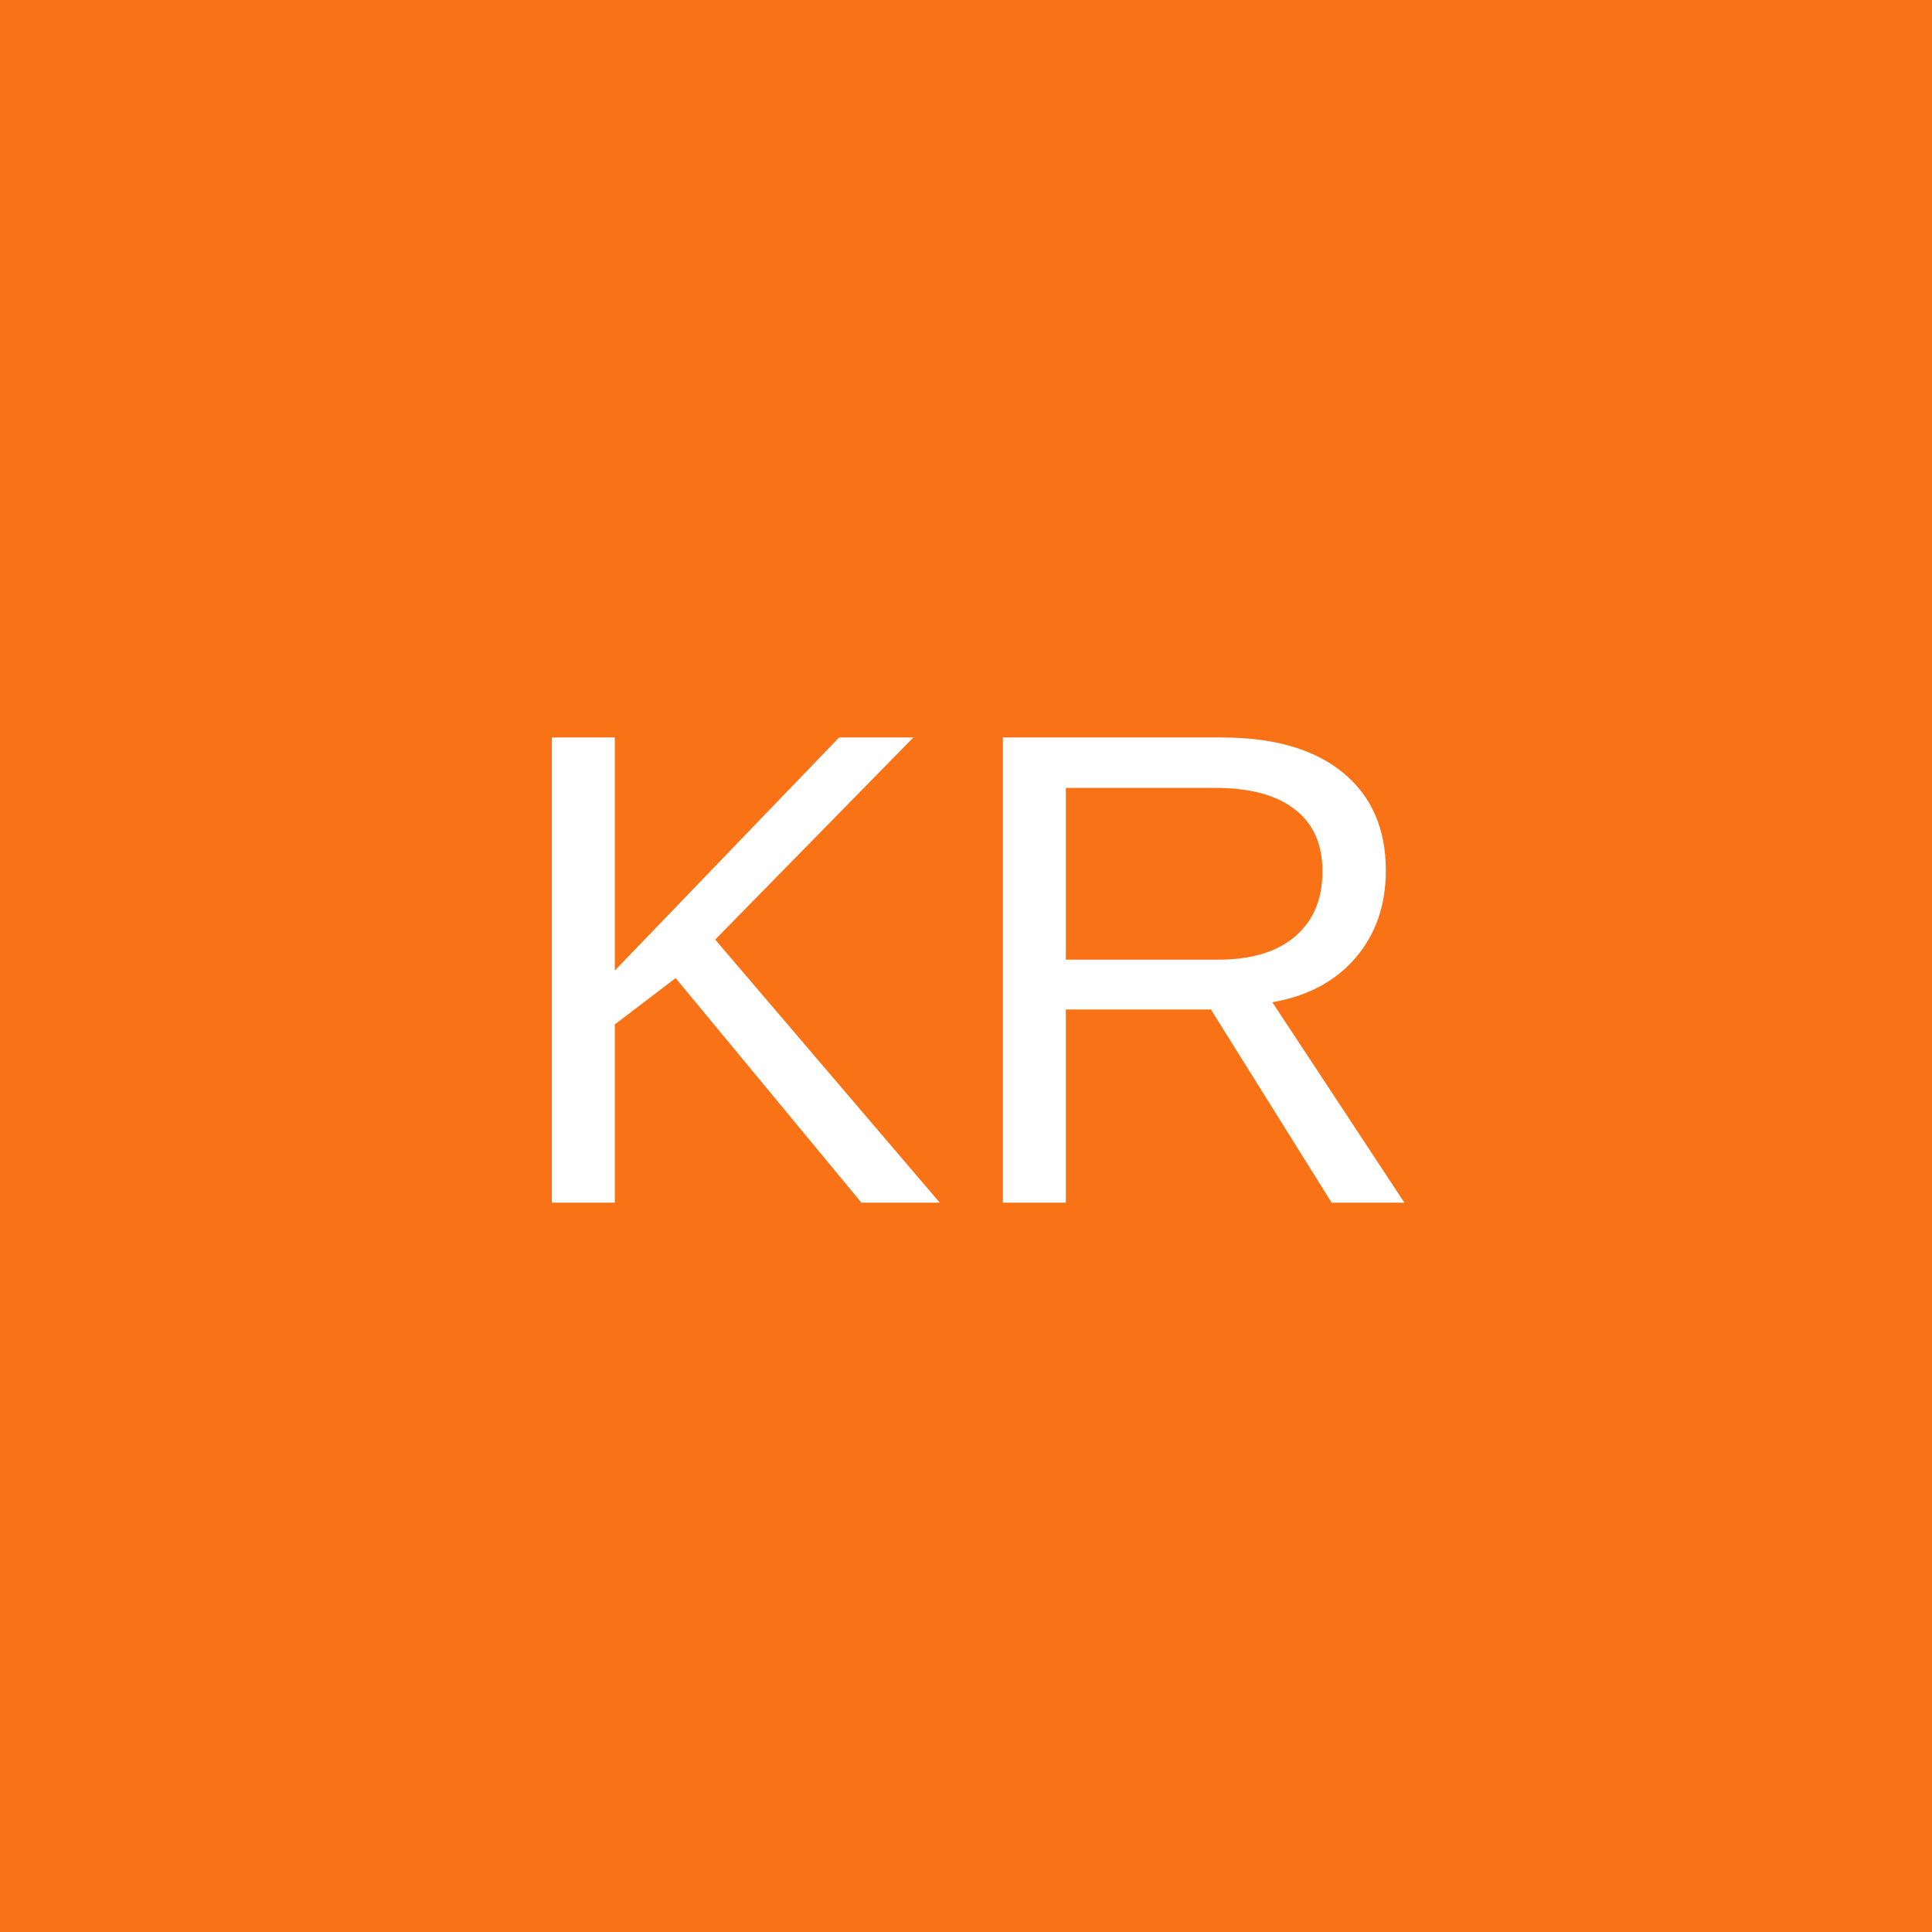
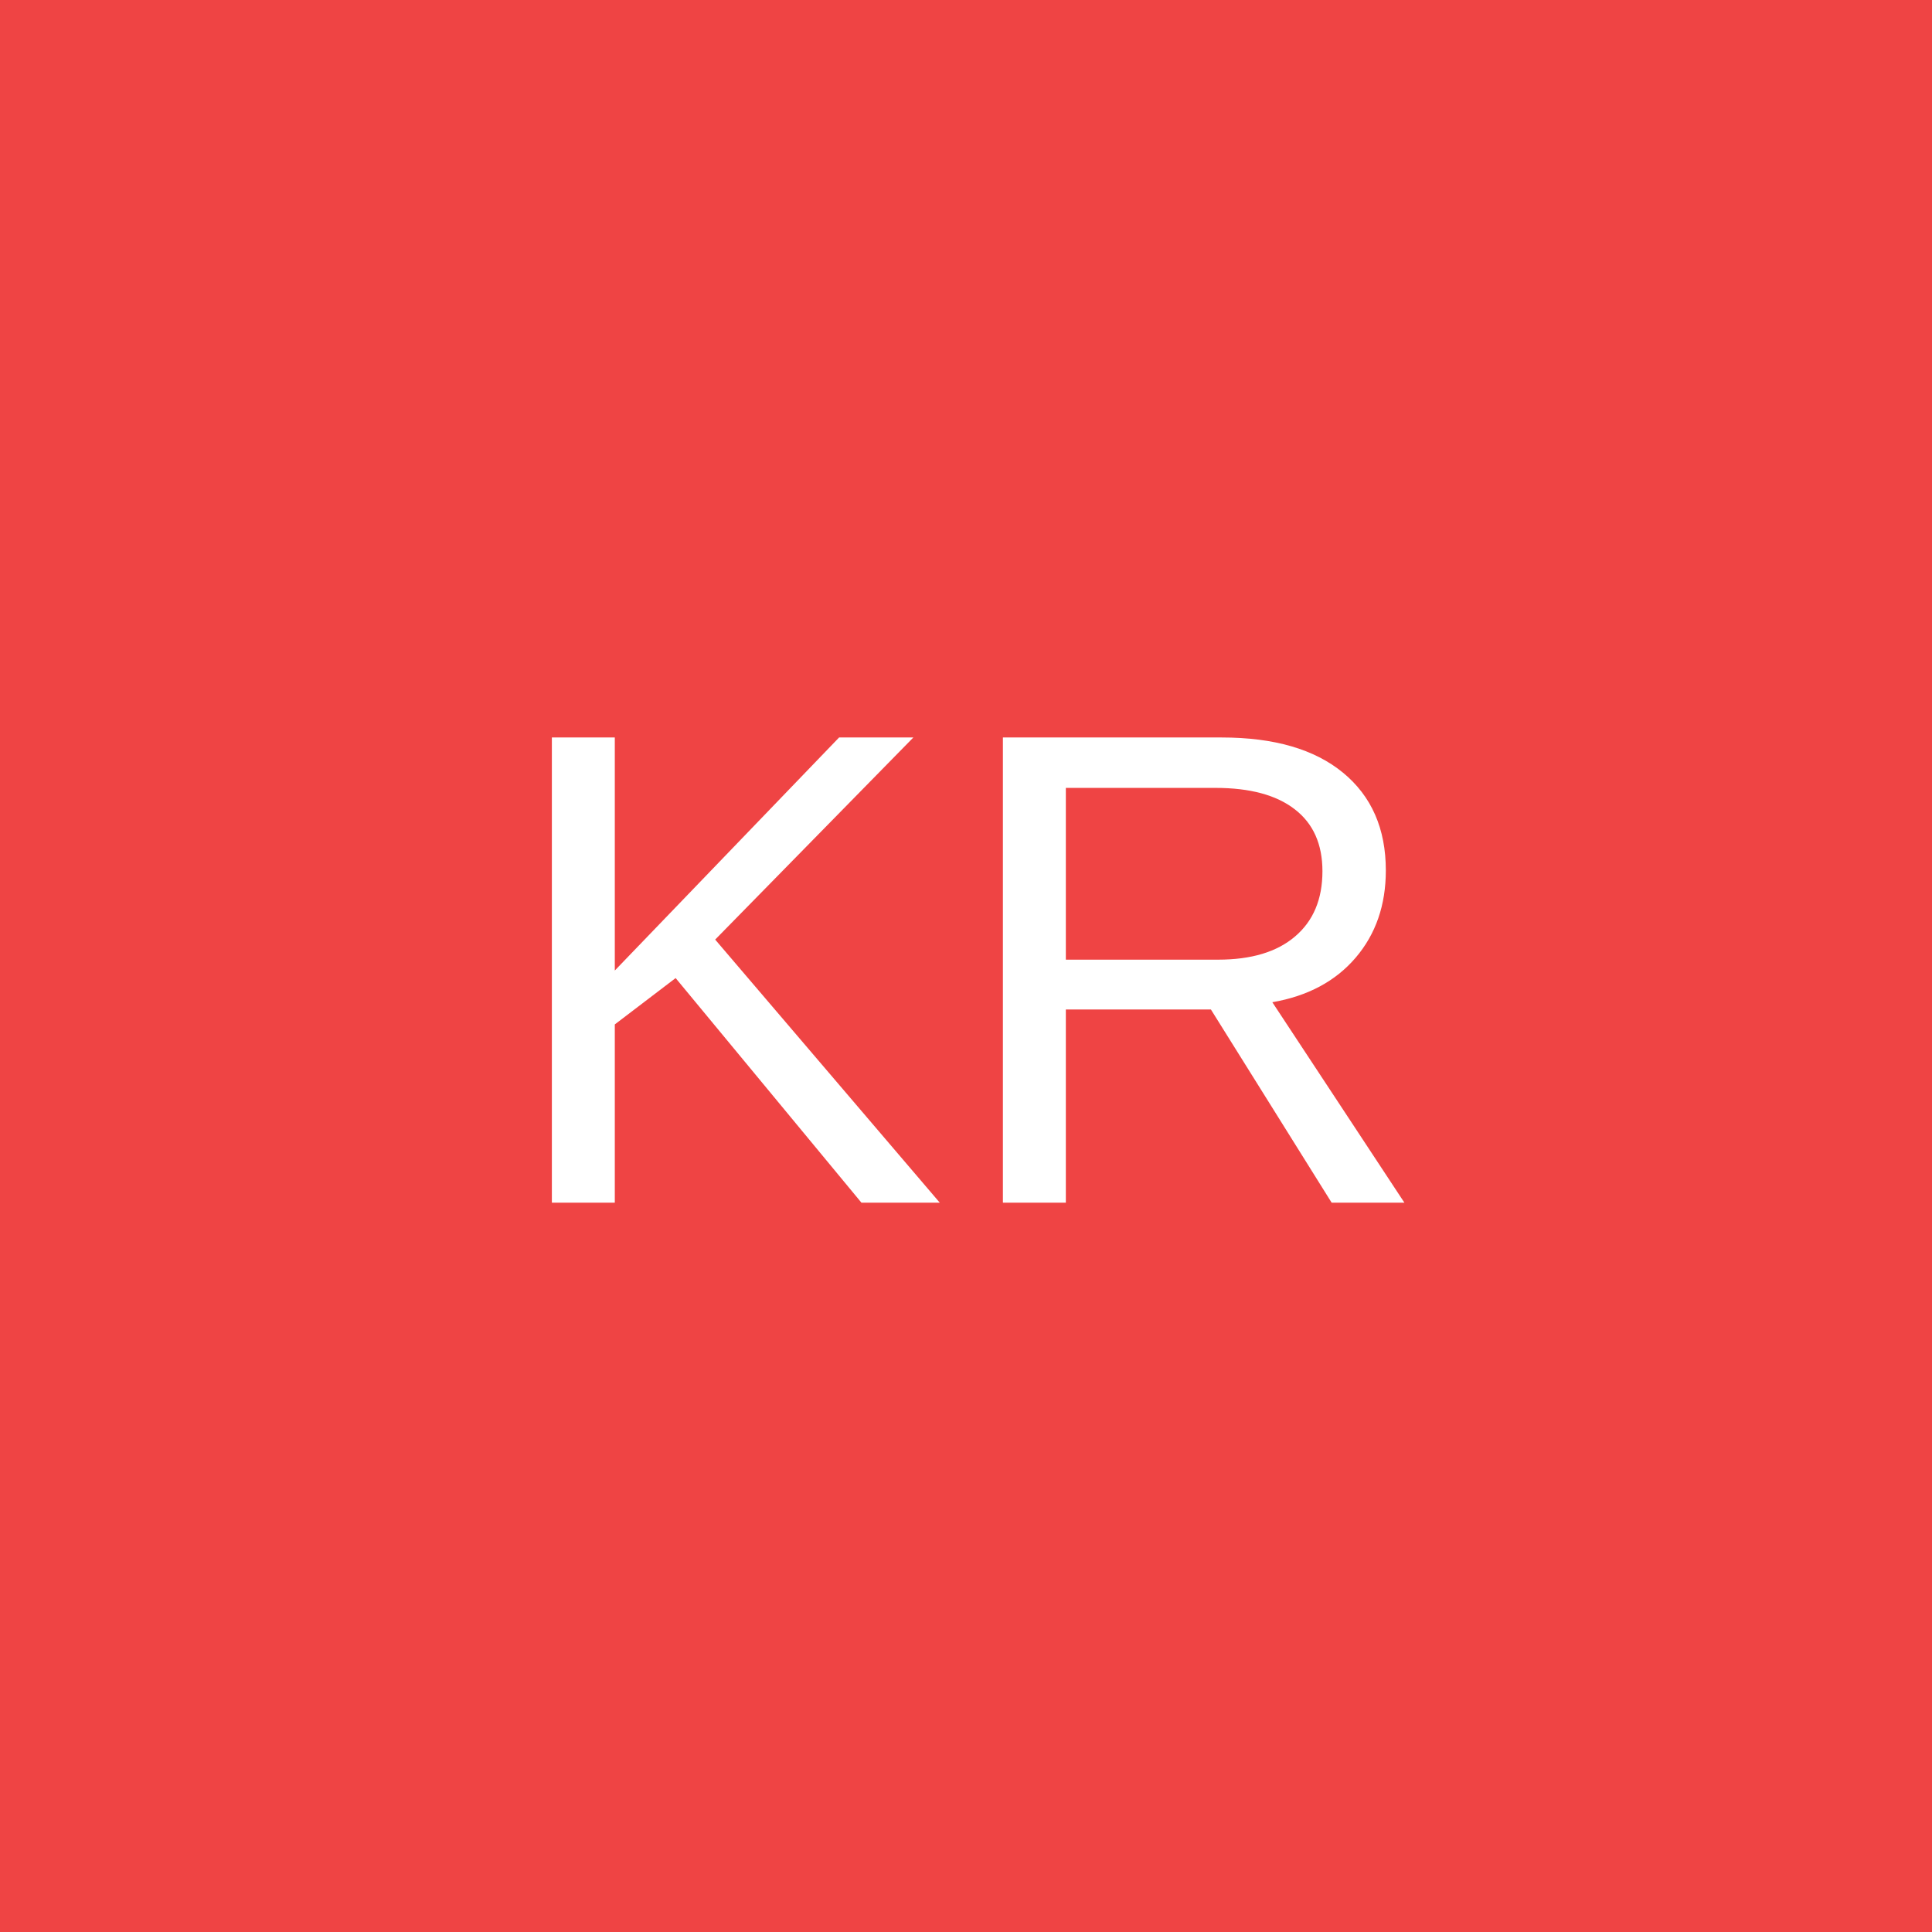
<svg xmlns="http://www.w3.org/2000/svg" width="200" height="200" viewBox="0 0 200 200">
-   <rect width="200" height="200" fill="#f97316" />
+   <rect width="200" height="200" fill="#ef4444" />
  <text x="50%" y="50%" font-family="Arial, Helvetica, sans-serif" font-size="70" fill="#ffffff" text-anchor="middle" dy=".35em">KR</text>
</svg>
